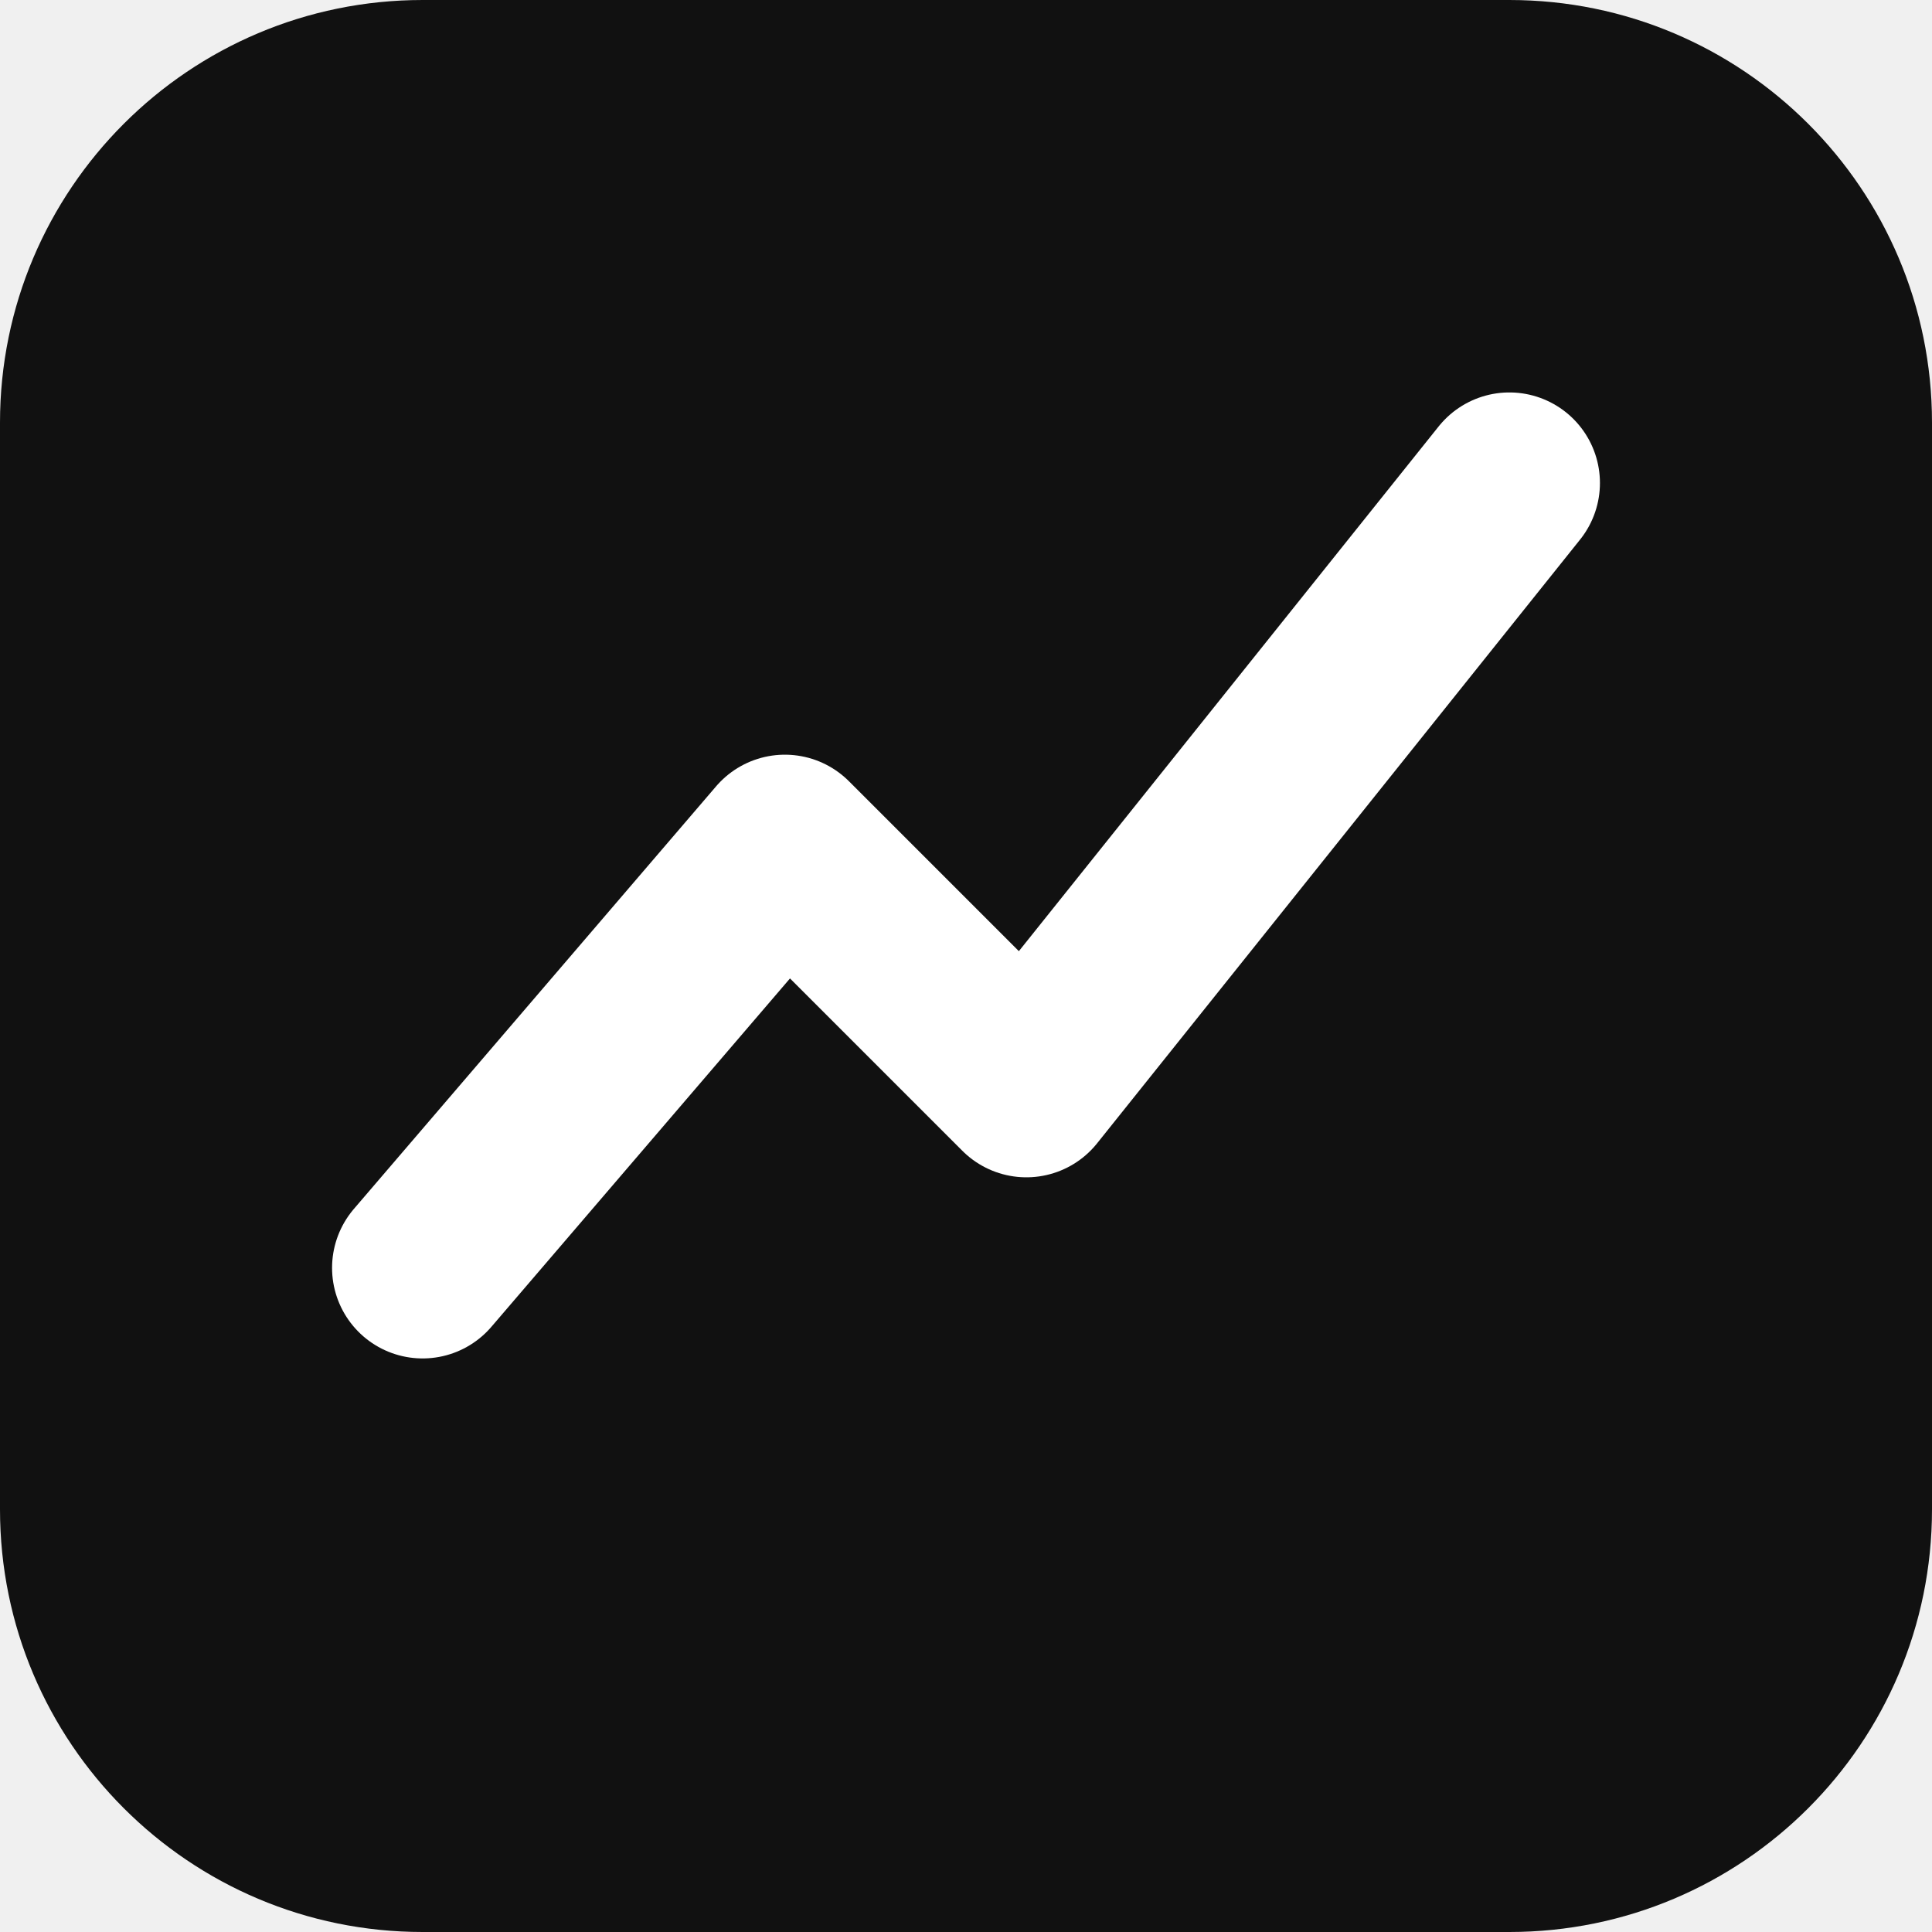
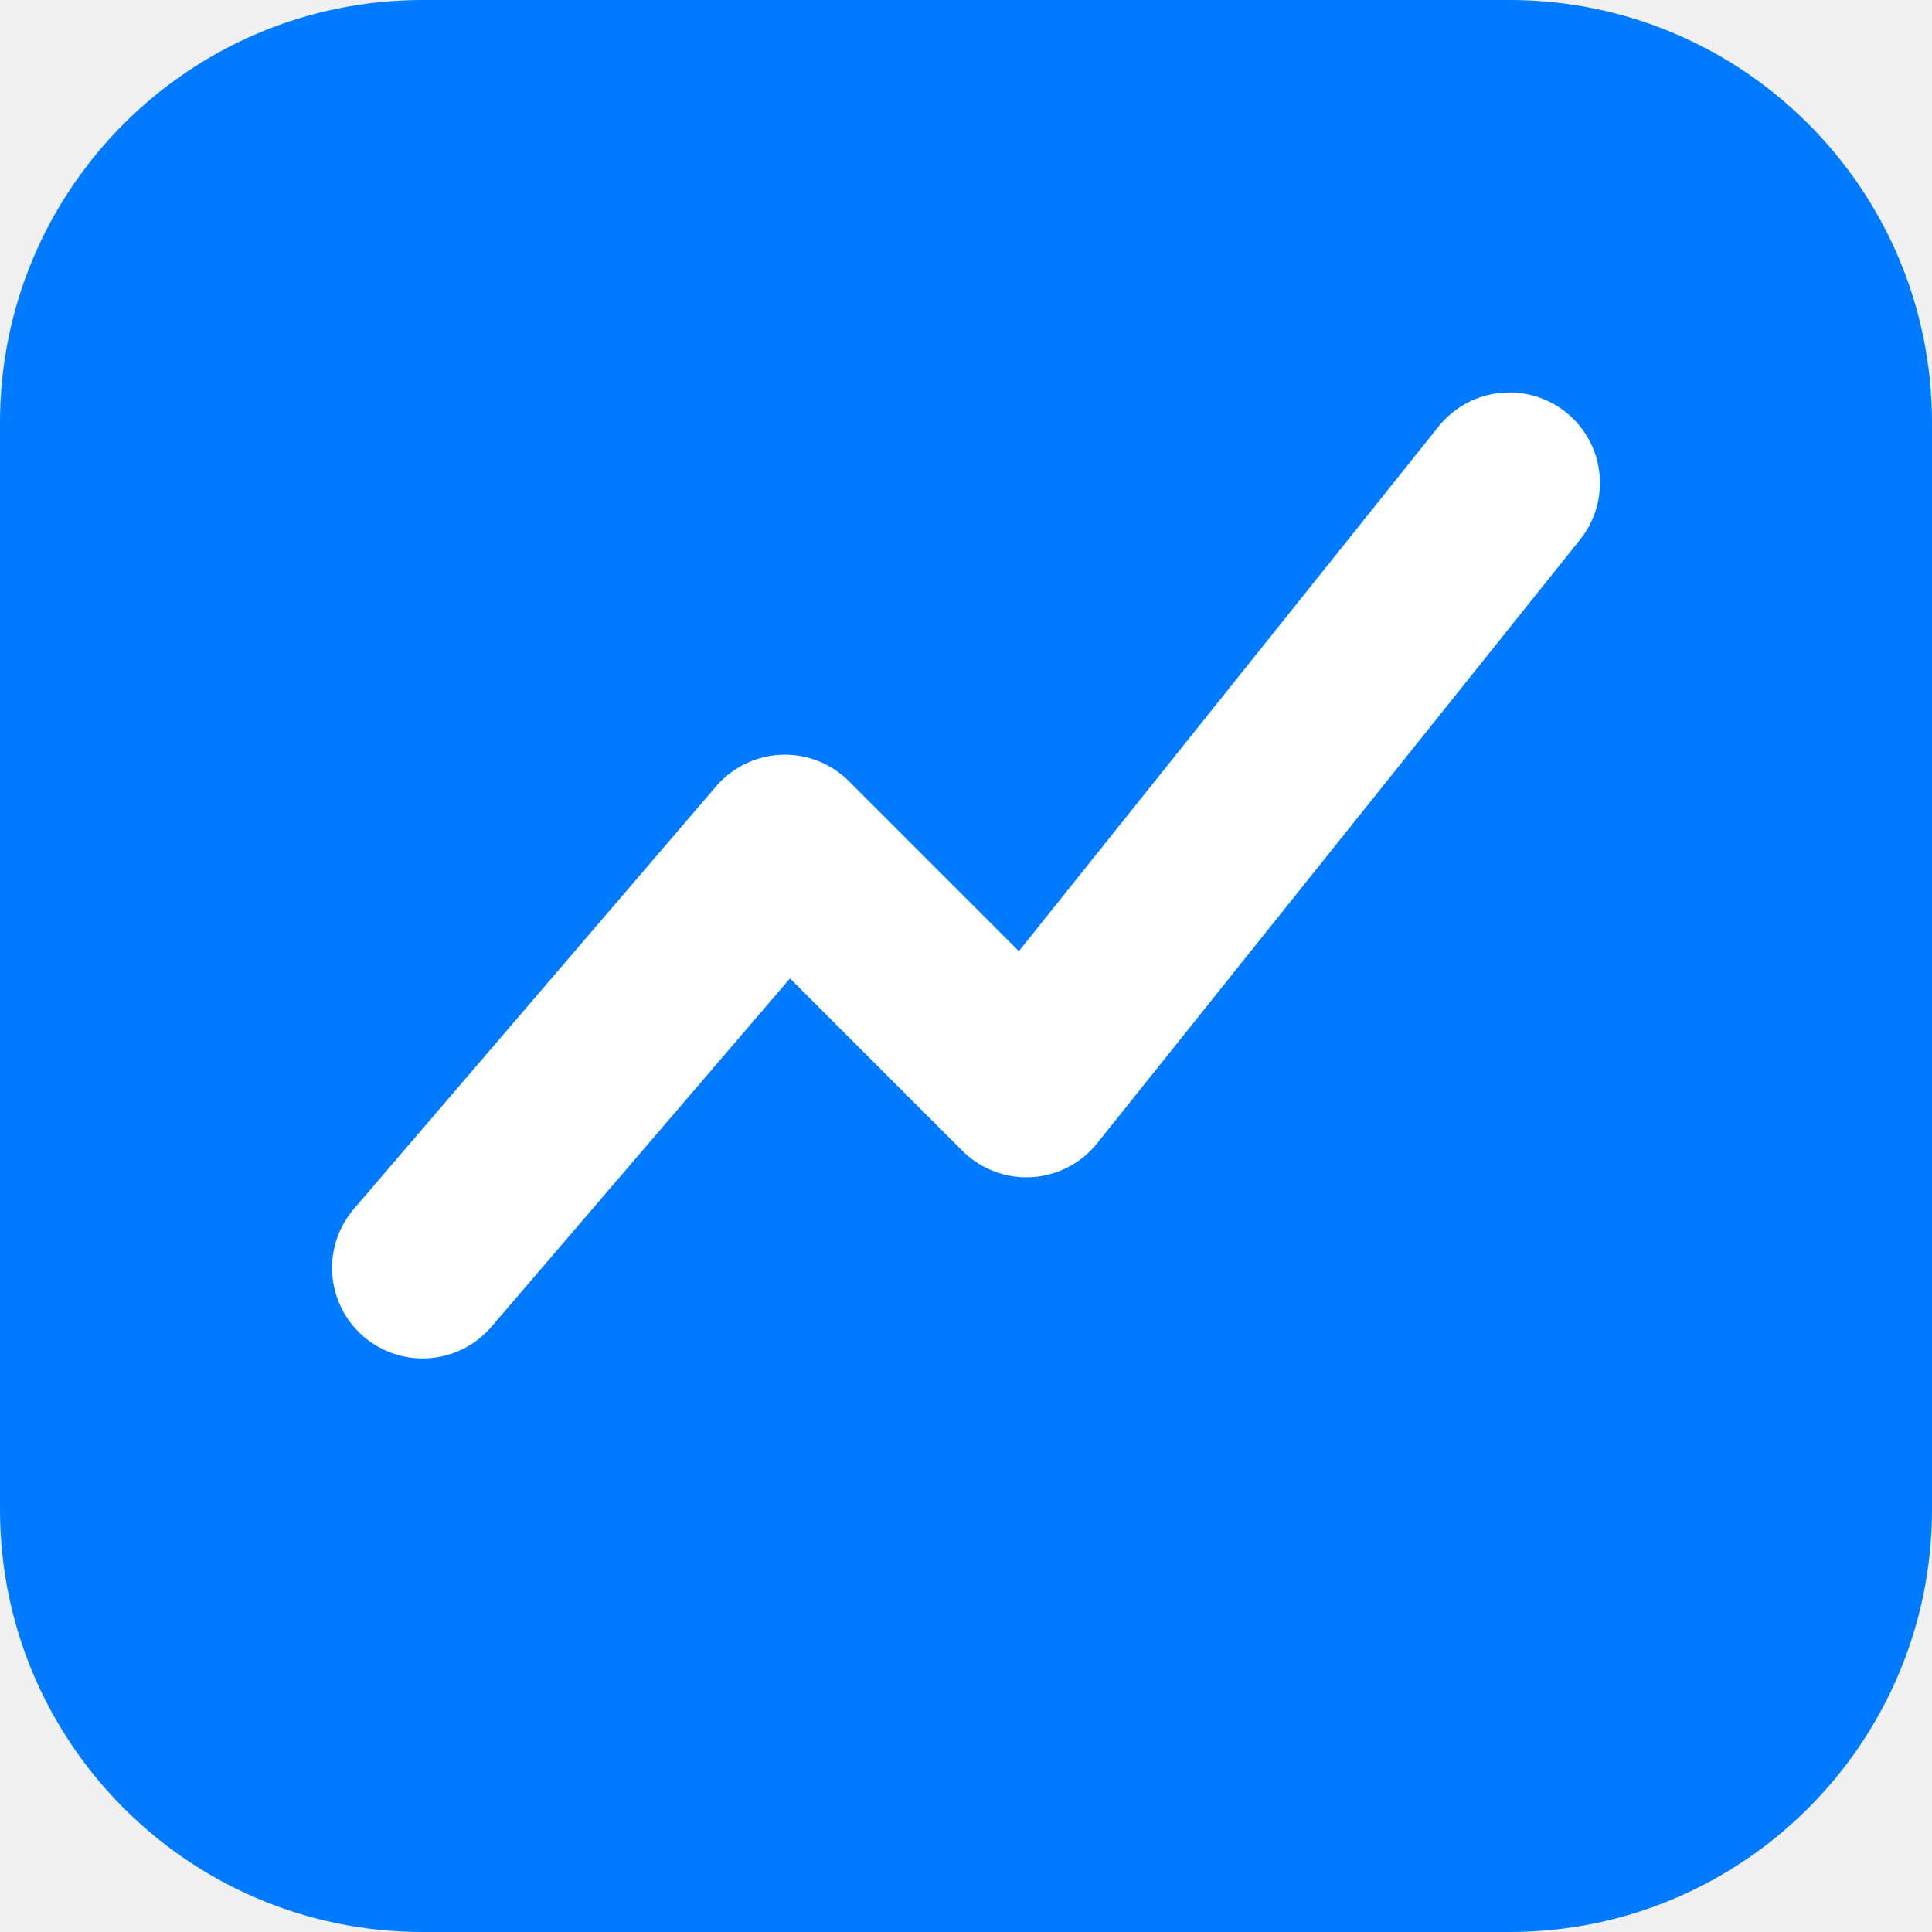
<svg xmlns="http://www.w3.org/2000/svg" viewBox="0 0 32 32">
-   <rect width="32" height="32" rx="7" fill="#111" />
+   <rect width="32" height="32" rx="7" fill="#007AFF" />
  <path d="M7 21l6-7 4 4 8-10" fill="none" stroke="#fff" stroke-width="3" stroke-linecap="round" stroke-linejoin="round" />
</svg>
